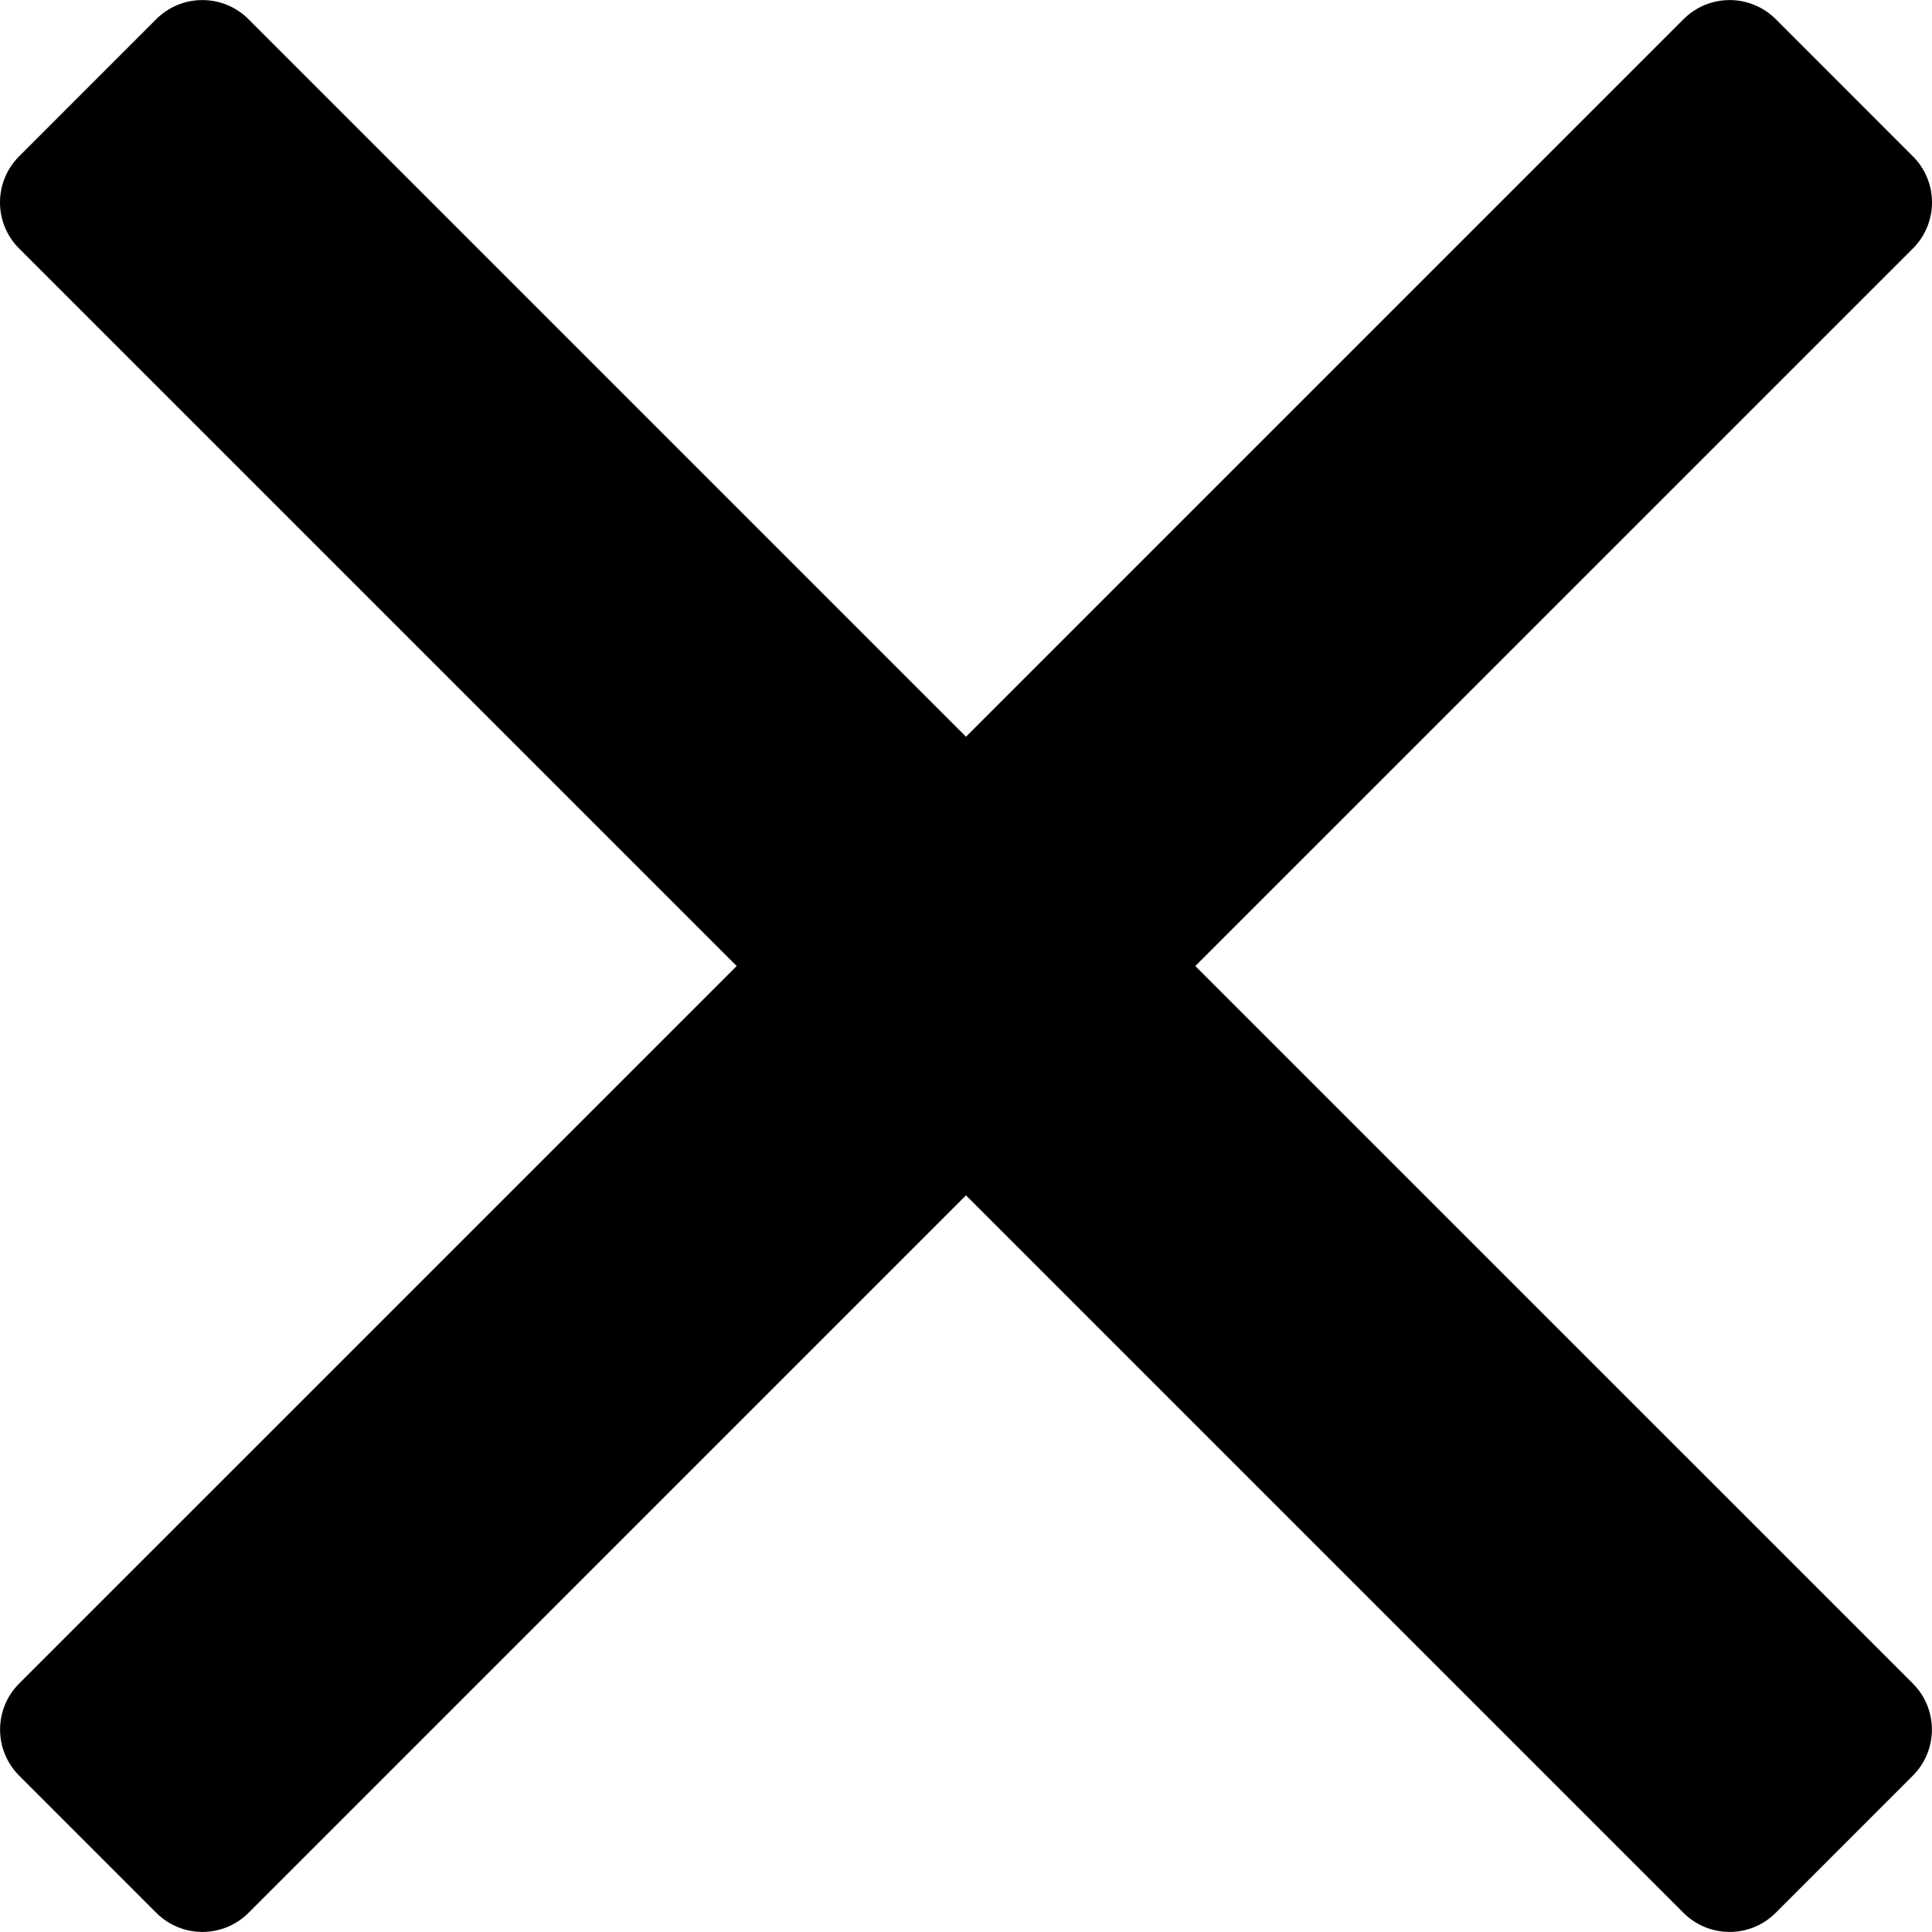
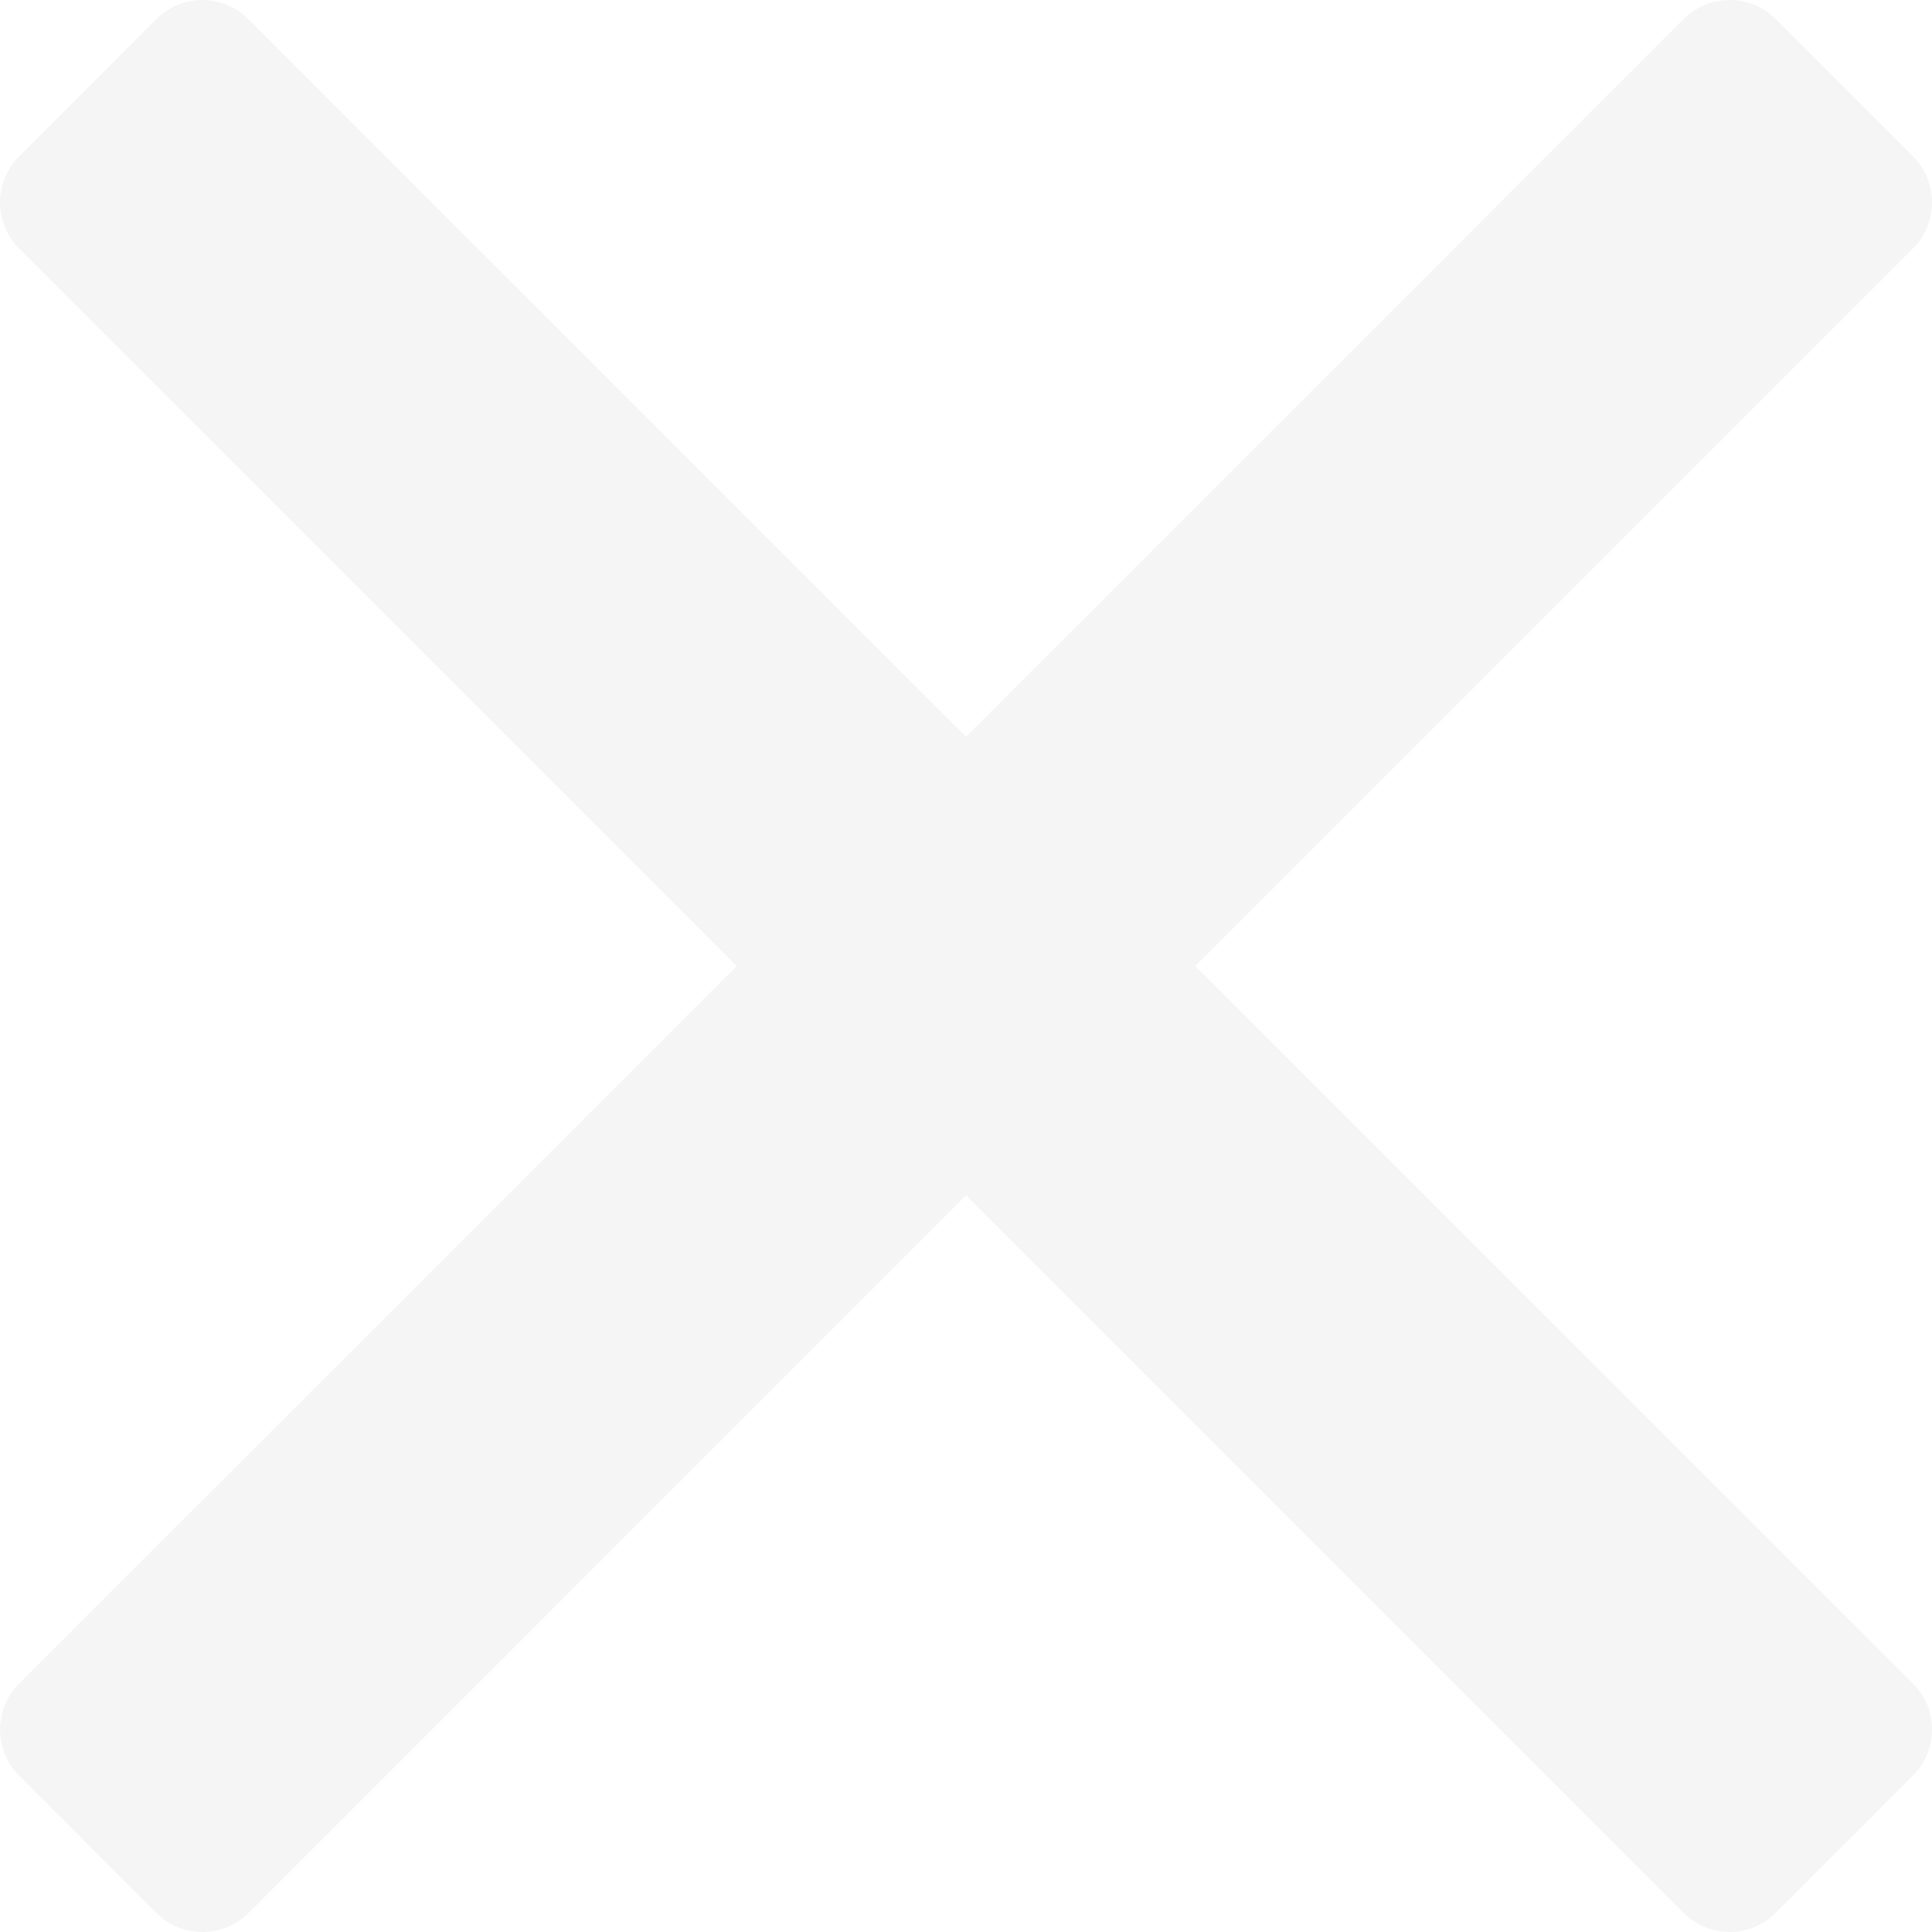
- <svg xmlns="http://www.w3.org/2000/svg" version="1.1" id="Capa_1" x="0px" y="0px" viewBox="0 0 460.775 460.775" style="enable-background:new 0 0 460.775 460.775;" xml:space="preserve">
-   <path d="M285.08,230.397L456.218,59.27c6.076-6.077,6.076-15.911,0-21.986L423.511,4.565c-2.913-2.911-6.866-4.55-10.992-4.55  c-4.127,0-8.08,1.639-10.993,4.55l-171.138,171.14L59.25,4.565c-2.913-2.911-6.866-4.55-10.993-4.55  c-4.126,0-8.08,1.639-10.992,4.55L4.558,37.284c-6.077,6.075-6.077,15.909,0,21.986l171.138,171.128L4.575,401.505  c-6.074,6.077-6.074,15.911,0,21.986l32.709,32.719c2.911,2.911,6.865,4.55,10.992,4.55c4.127,0,8.08-1.639,10.994-4.55  l171.117-171.12l171.118,171.12c2.913,2.911,6.866,4.55,10.993,4.55c4.128,0,8.081-1.639,10.992-4.55l32.709-32.719  c6.074-6.075,6.074-15.909,0-21.986L285.08,230.397z" />
-   <g>
- </g>
-   <g>
- </g>
-   <g>
- </g>
-   <g>
- </g>
-   <g>
- </g>
-   <g>
- </g>
-   <g>
- </g>
-   <g>
- </g>
-   <g>
- </g>
-   <g>
- </g>
-   <g>
- </g>
-   <g>
- </g>
-   <g>
- </g>
-   <g>
- </g>
-   <g>
- </g>
+ <svg xmlns="http://www.w3.org/2000/svg" id="Capa_1" data-name="Capa 1" viewBox="0 0 460.77 460.77">
+   <path d="M285.08,230.4,456.22,59.27a15.55,15.55,0,0,0,0-22L423.51,4.57a15.52,15.52,0,0,0-22,0L230.39,175.71,59.25,4.57a15.54,15.54,0,0,0-22,0L4.56,37.28a15.54,15.54,0,0,0,0,22L175.7,230.4,4.57,401.51a15.54,15.54,0,0,0,0,22l32.71,32.72a15.56,15.56,0,0,0,22,0L230.39,285.09,401.51,456.21a15.55,15.55,0,0,0,22,0l32.71-32.72a15.54,15.54,0,0,0,0-22Z" fill="#f5f5f5" />
</svg>
